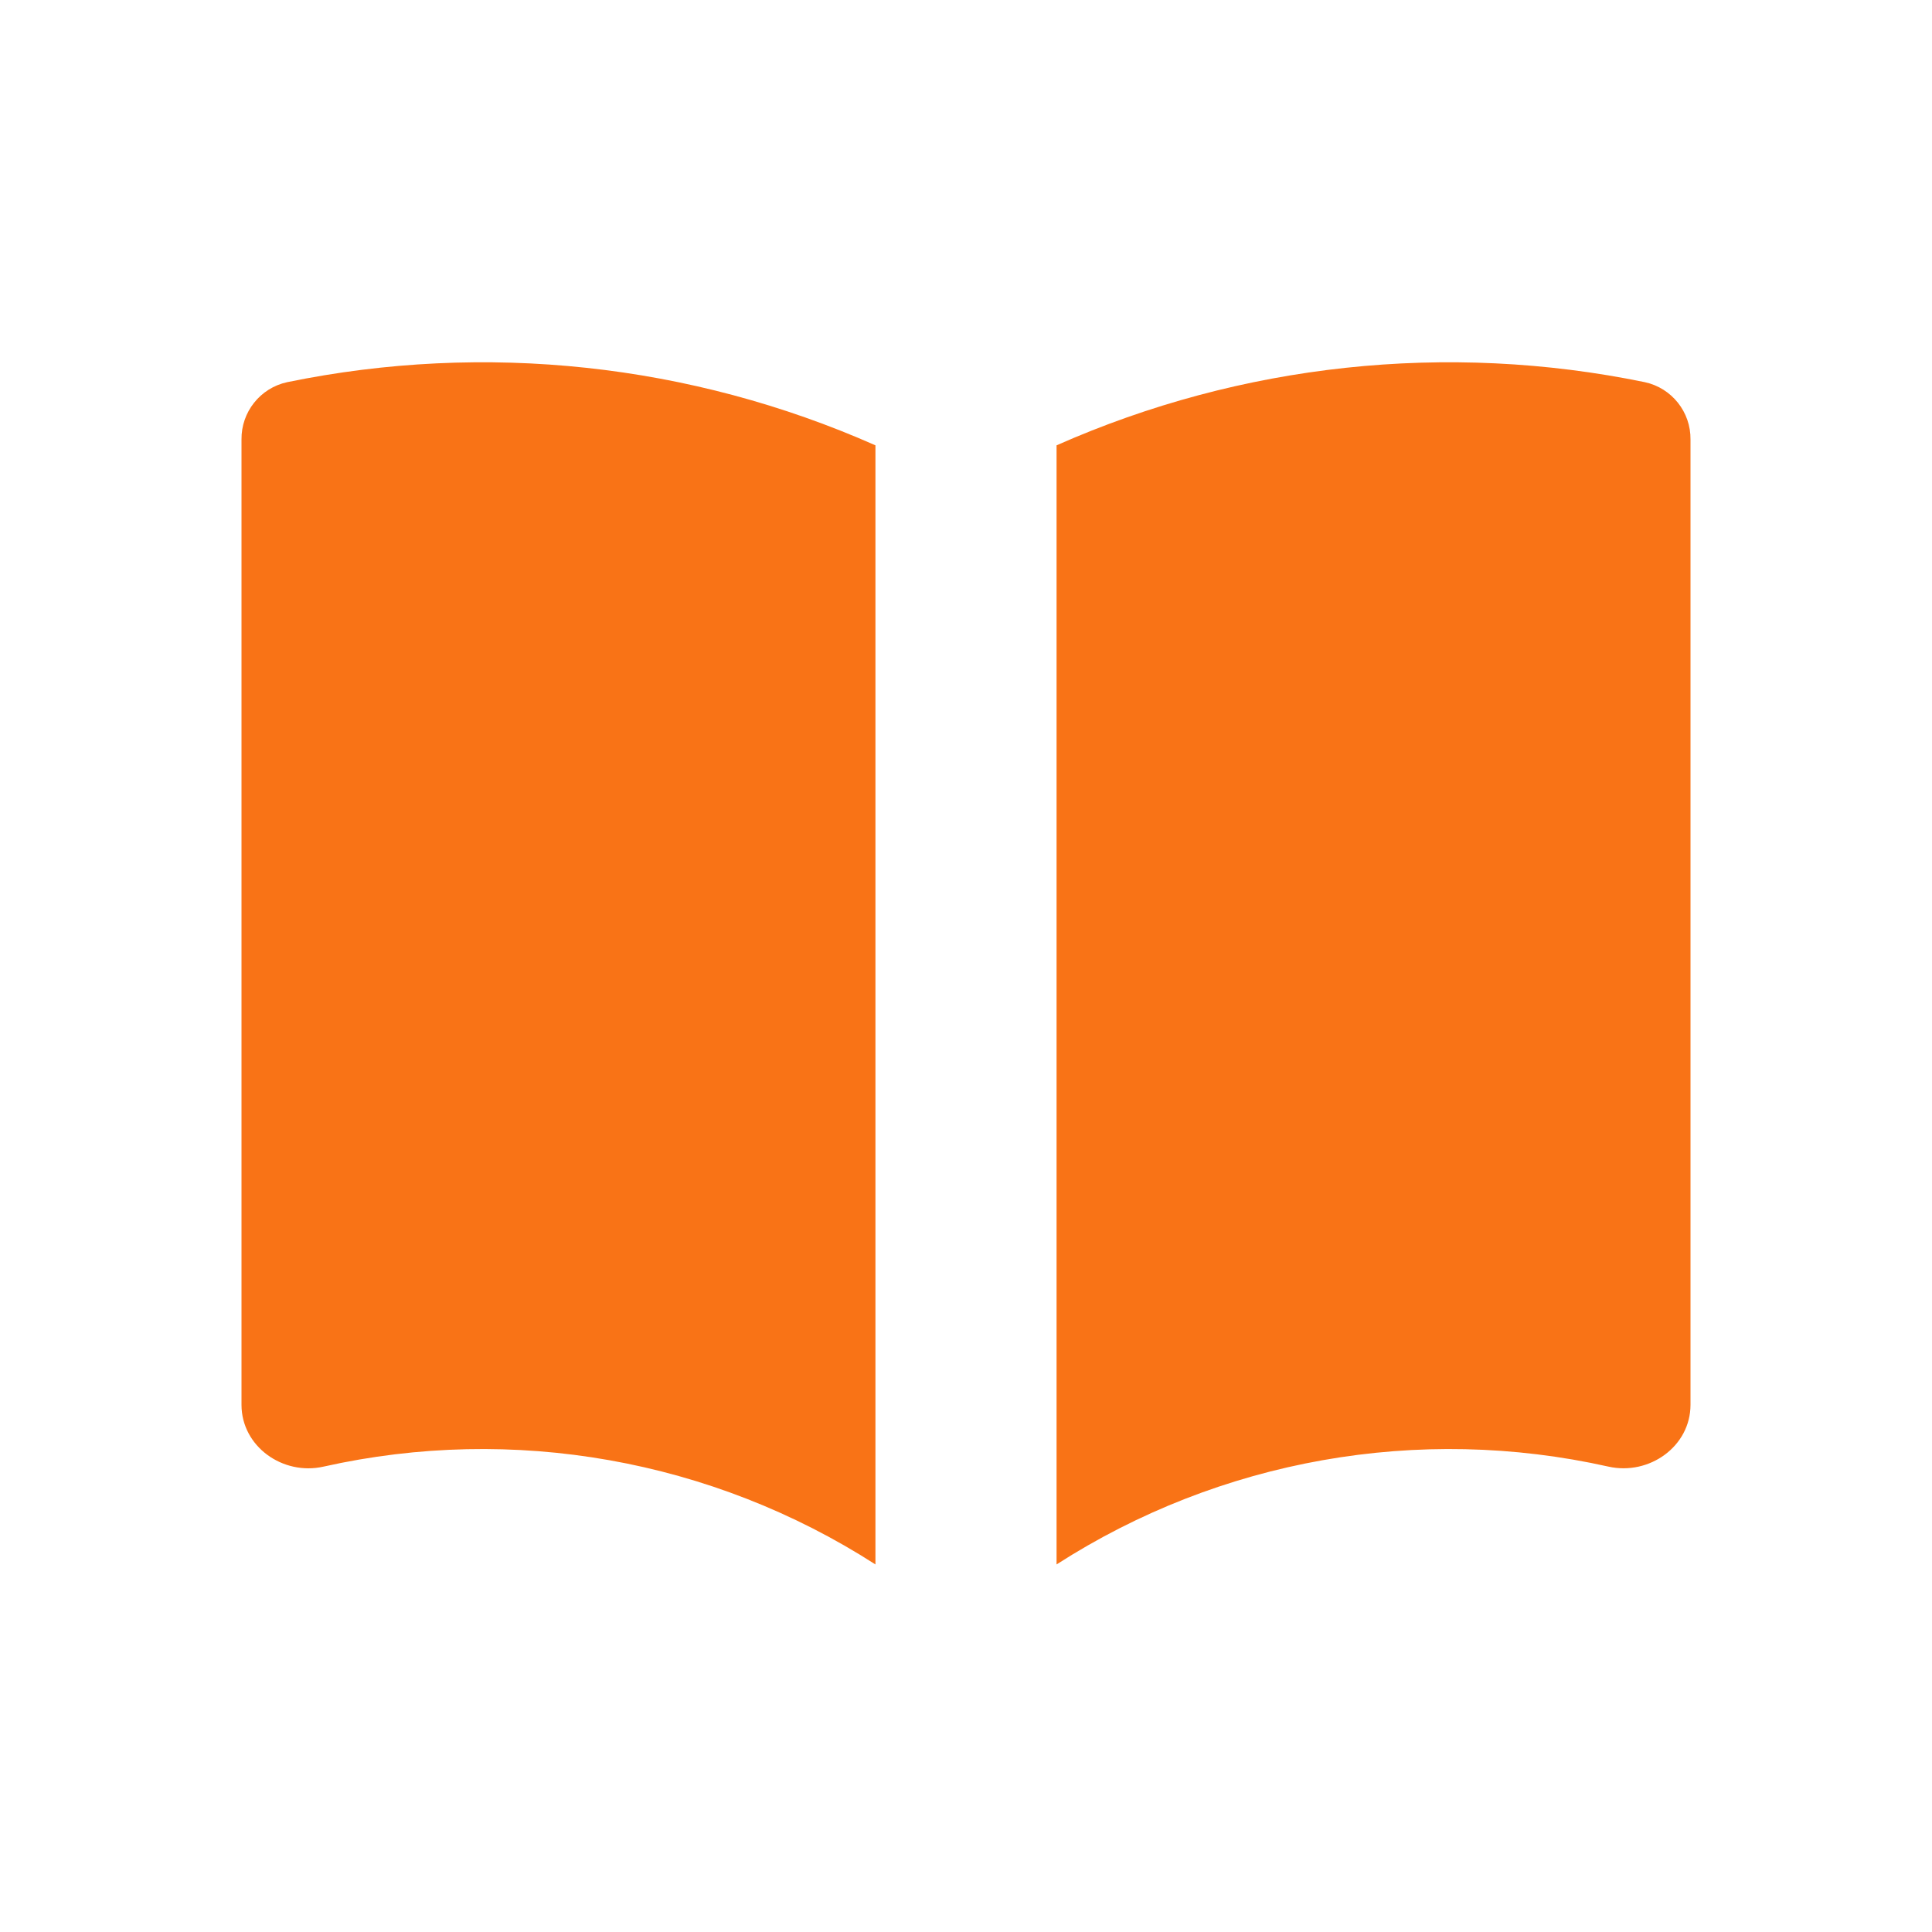
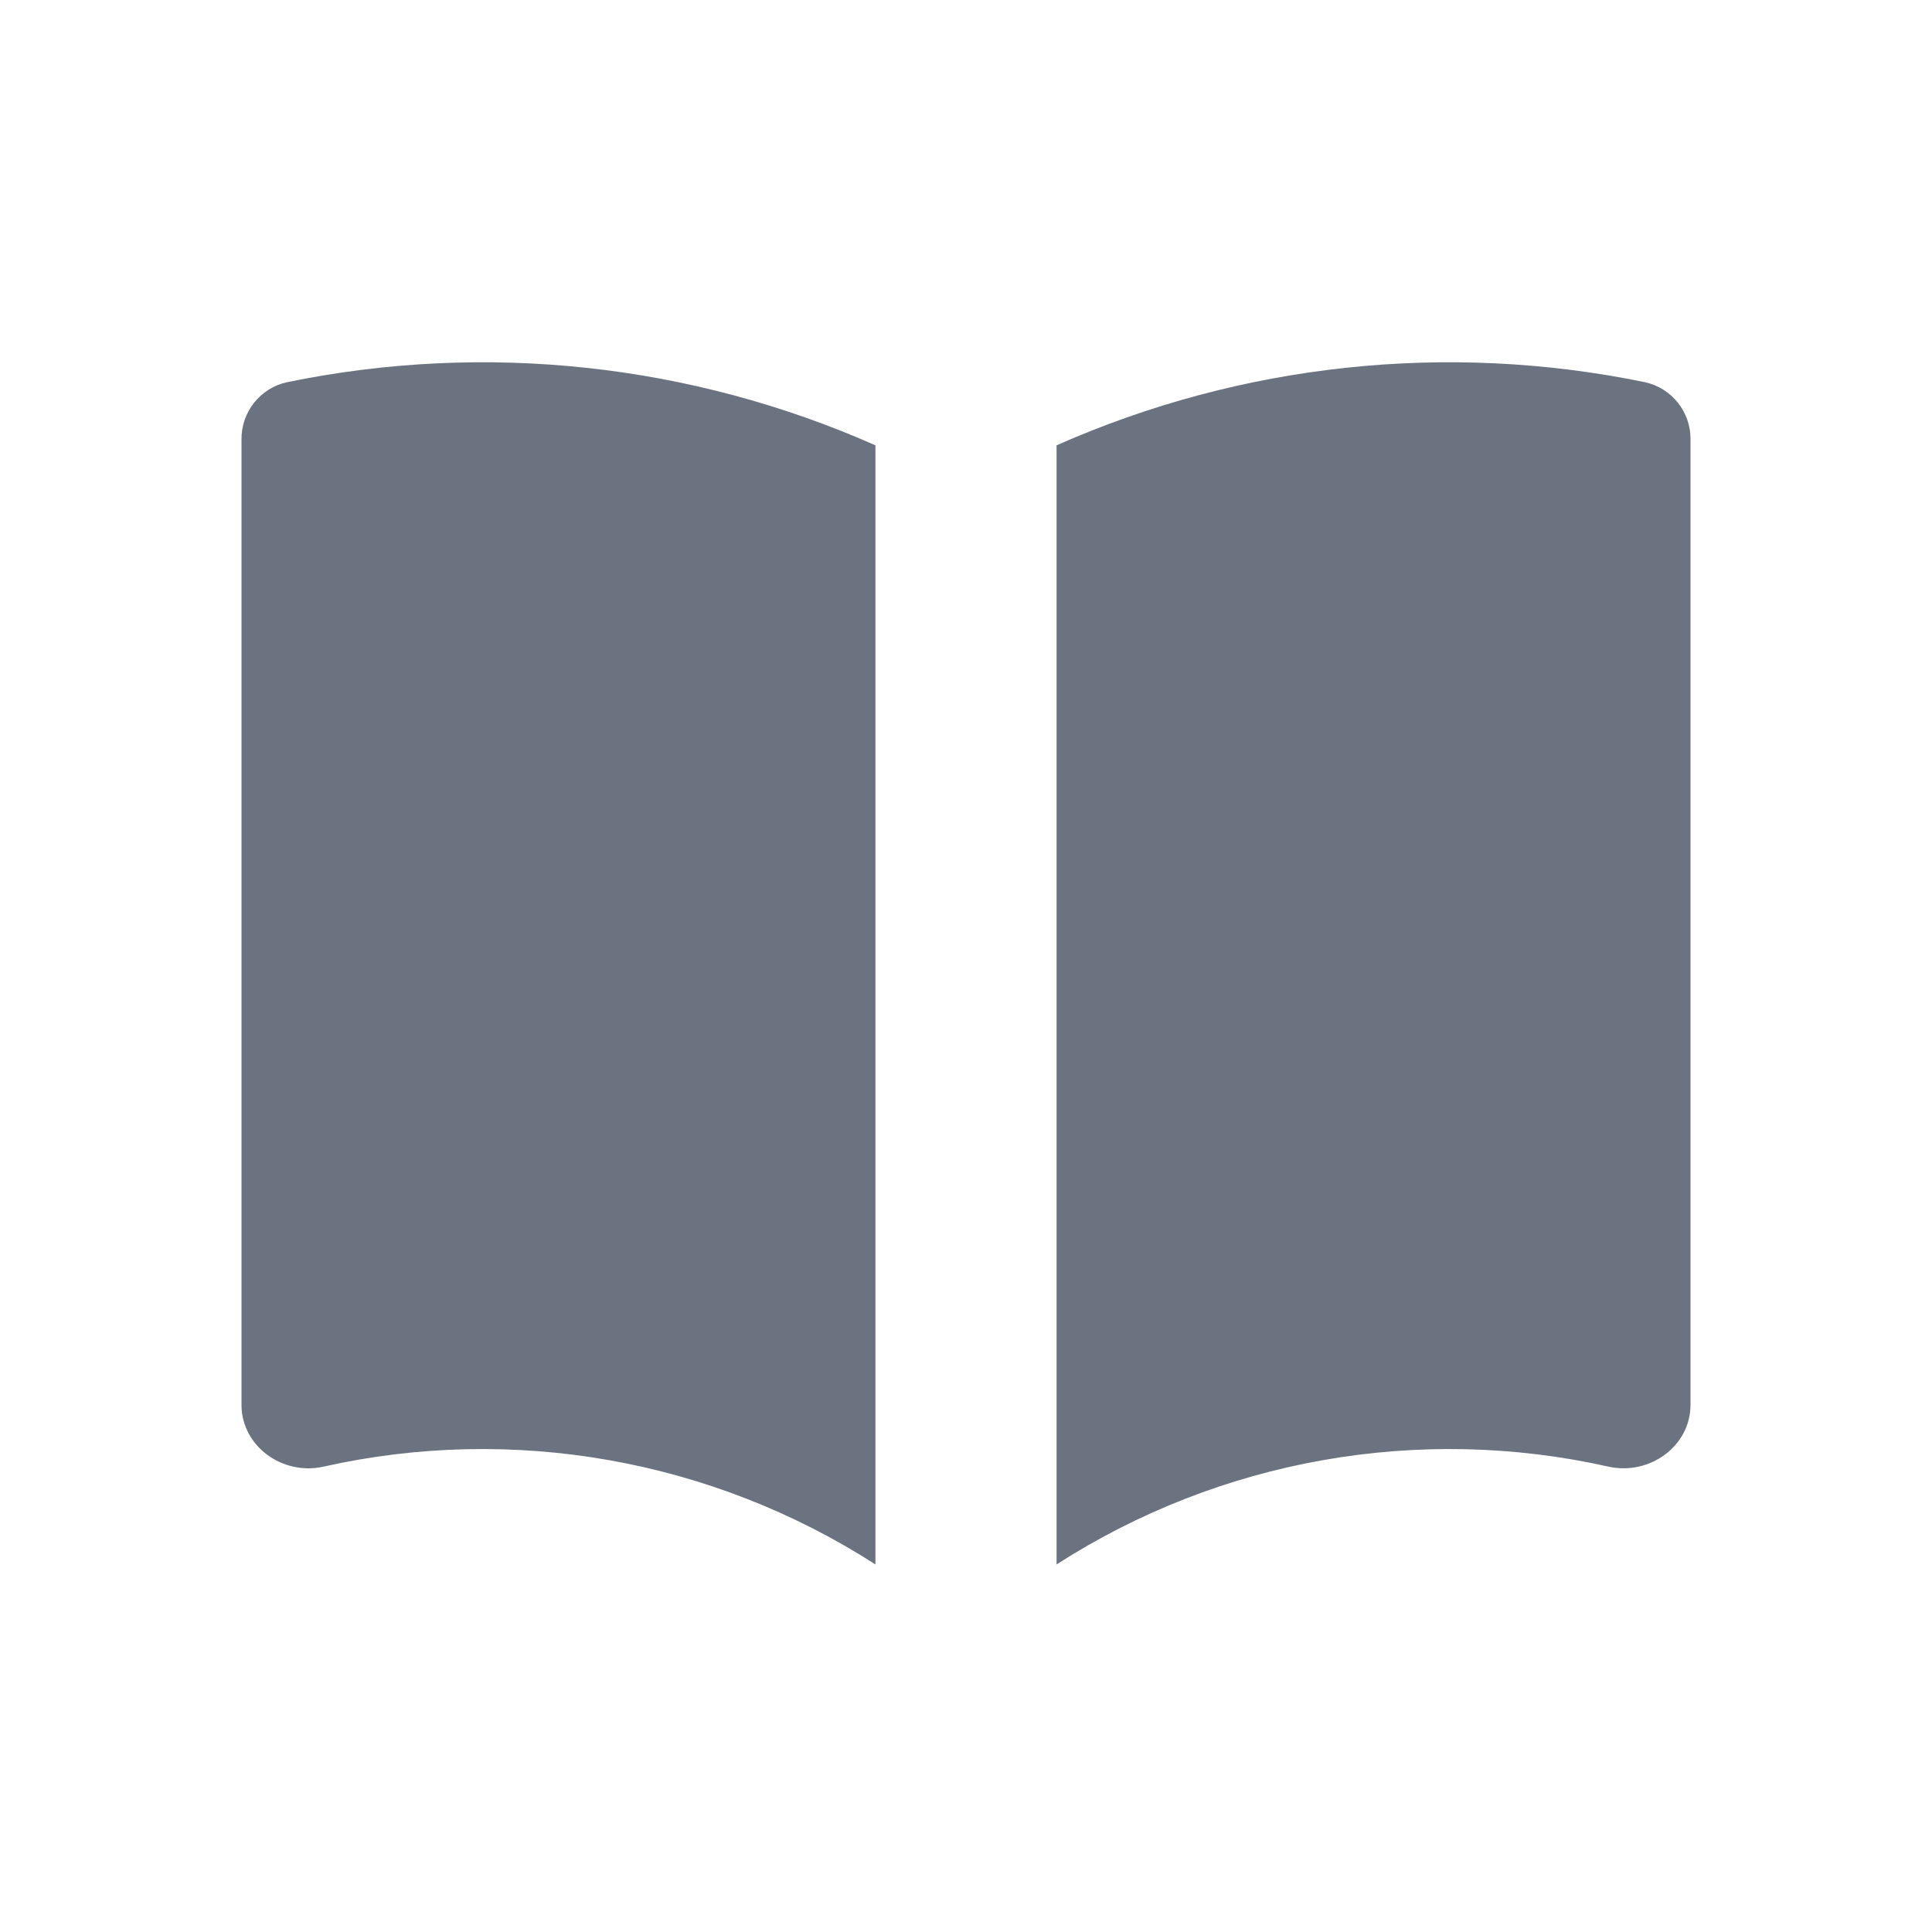
- <svg xmlns="http://www.w3.org/2000/svg" viewBox="0 0 16 16" fill="#f97316" class="w-4 h-4">
+ <svg xmlns="http://www.w3.org/2000/svg" viewBox="0 0 16 16" fill="#6b7280" class="w-4 h-4">
  <path d="M7.25 3.688a8.035 8.035 0 0 0-4.872-.523A.48.48 0 0 0 2 3.64v7.994c0 .345.342.588.679.512a6.02 6.02 0 0 1 4.571.81V3.688ZM8.75 12.956a6.02 6.02 0 0 1 4.571-.81c.337.075.679-.167.679-.512V3.64a.48.48 0 0 0-.378-.475 8.034 8.034 0 0 0-4.872.523v9.268Z" />
</svg>
